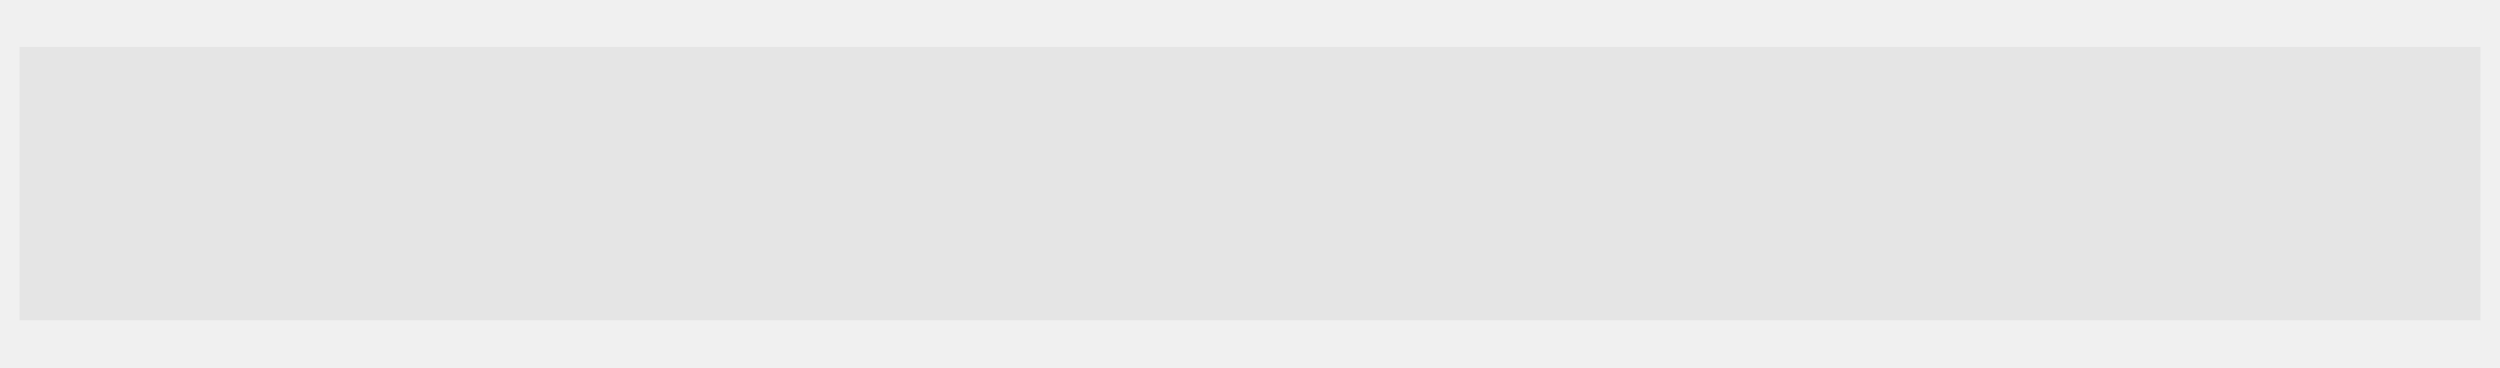
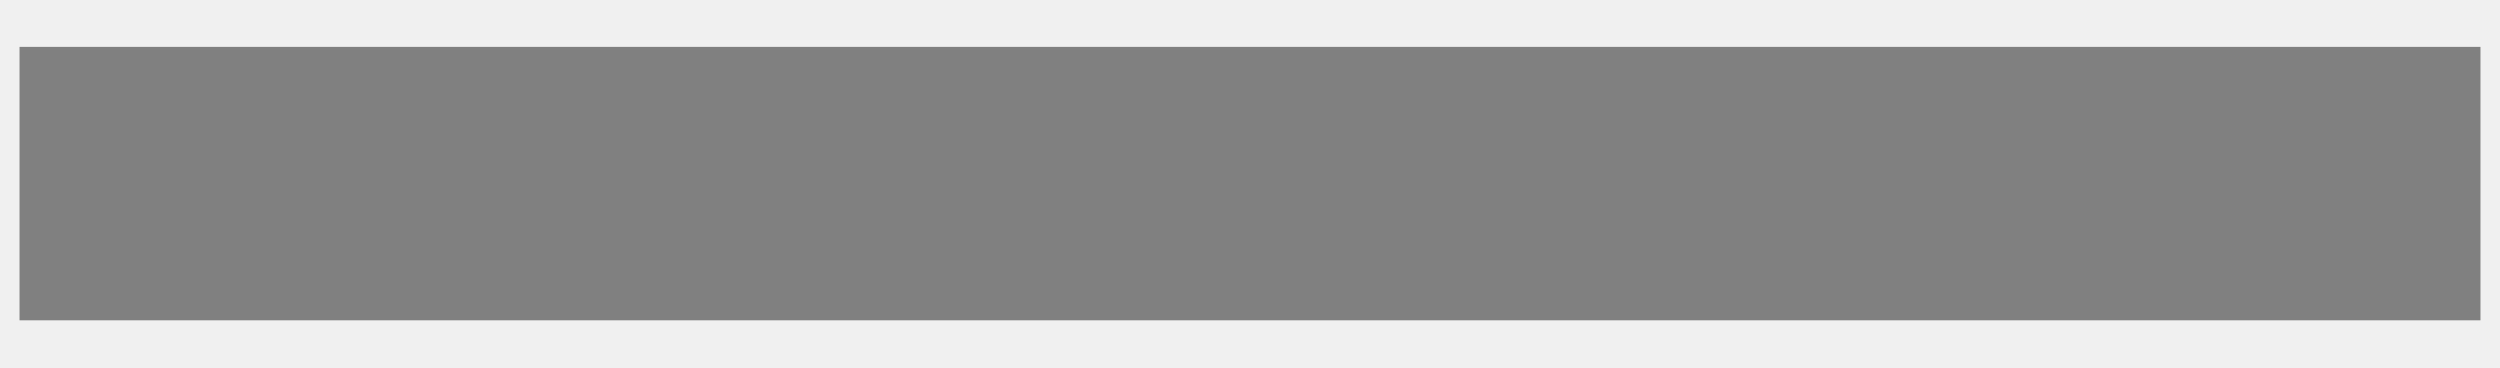
<svg xmlns="http://www.w3.org/2000/svg" height="94" viewBox="0 -960 15360 2256" width="640" fill="#ffffff" version="1.1" id="svg1">
  <defs id="defs1" />
-   <rect style="opacity:1;fill:#e5e5e5;fill-opacity:1;stroke-width:94.304;stroke-linecap:round;stroke-linejoin:round;paint-order:stroke markers fill" id="rect1" width="15120" height="1680" x="120" y="-672" />
+   <rect style="opacity:1;fill:#808080;fill-opacity:1;stroke-width:94.304;stroke-linecap:round;stroke-linejoin:round;paint-order:stroke markers fill" id="rect1" width="15120" height="1680" x="120" y="-672" />
</svg>
